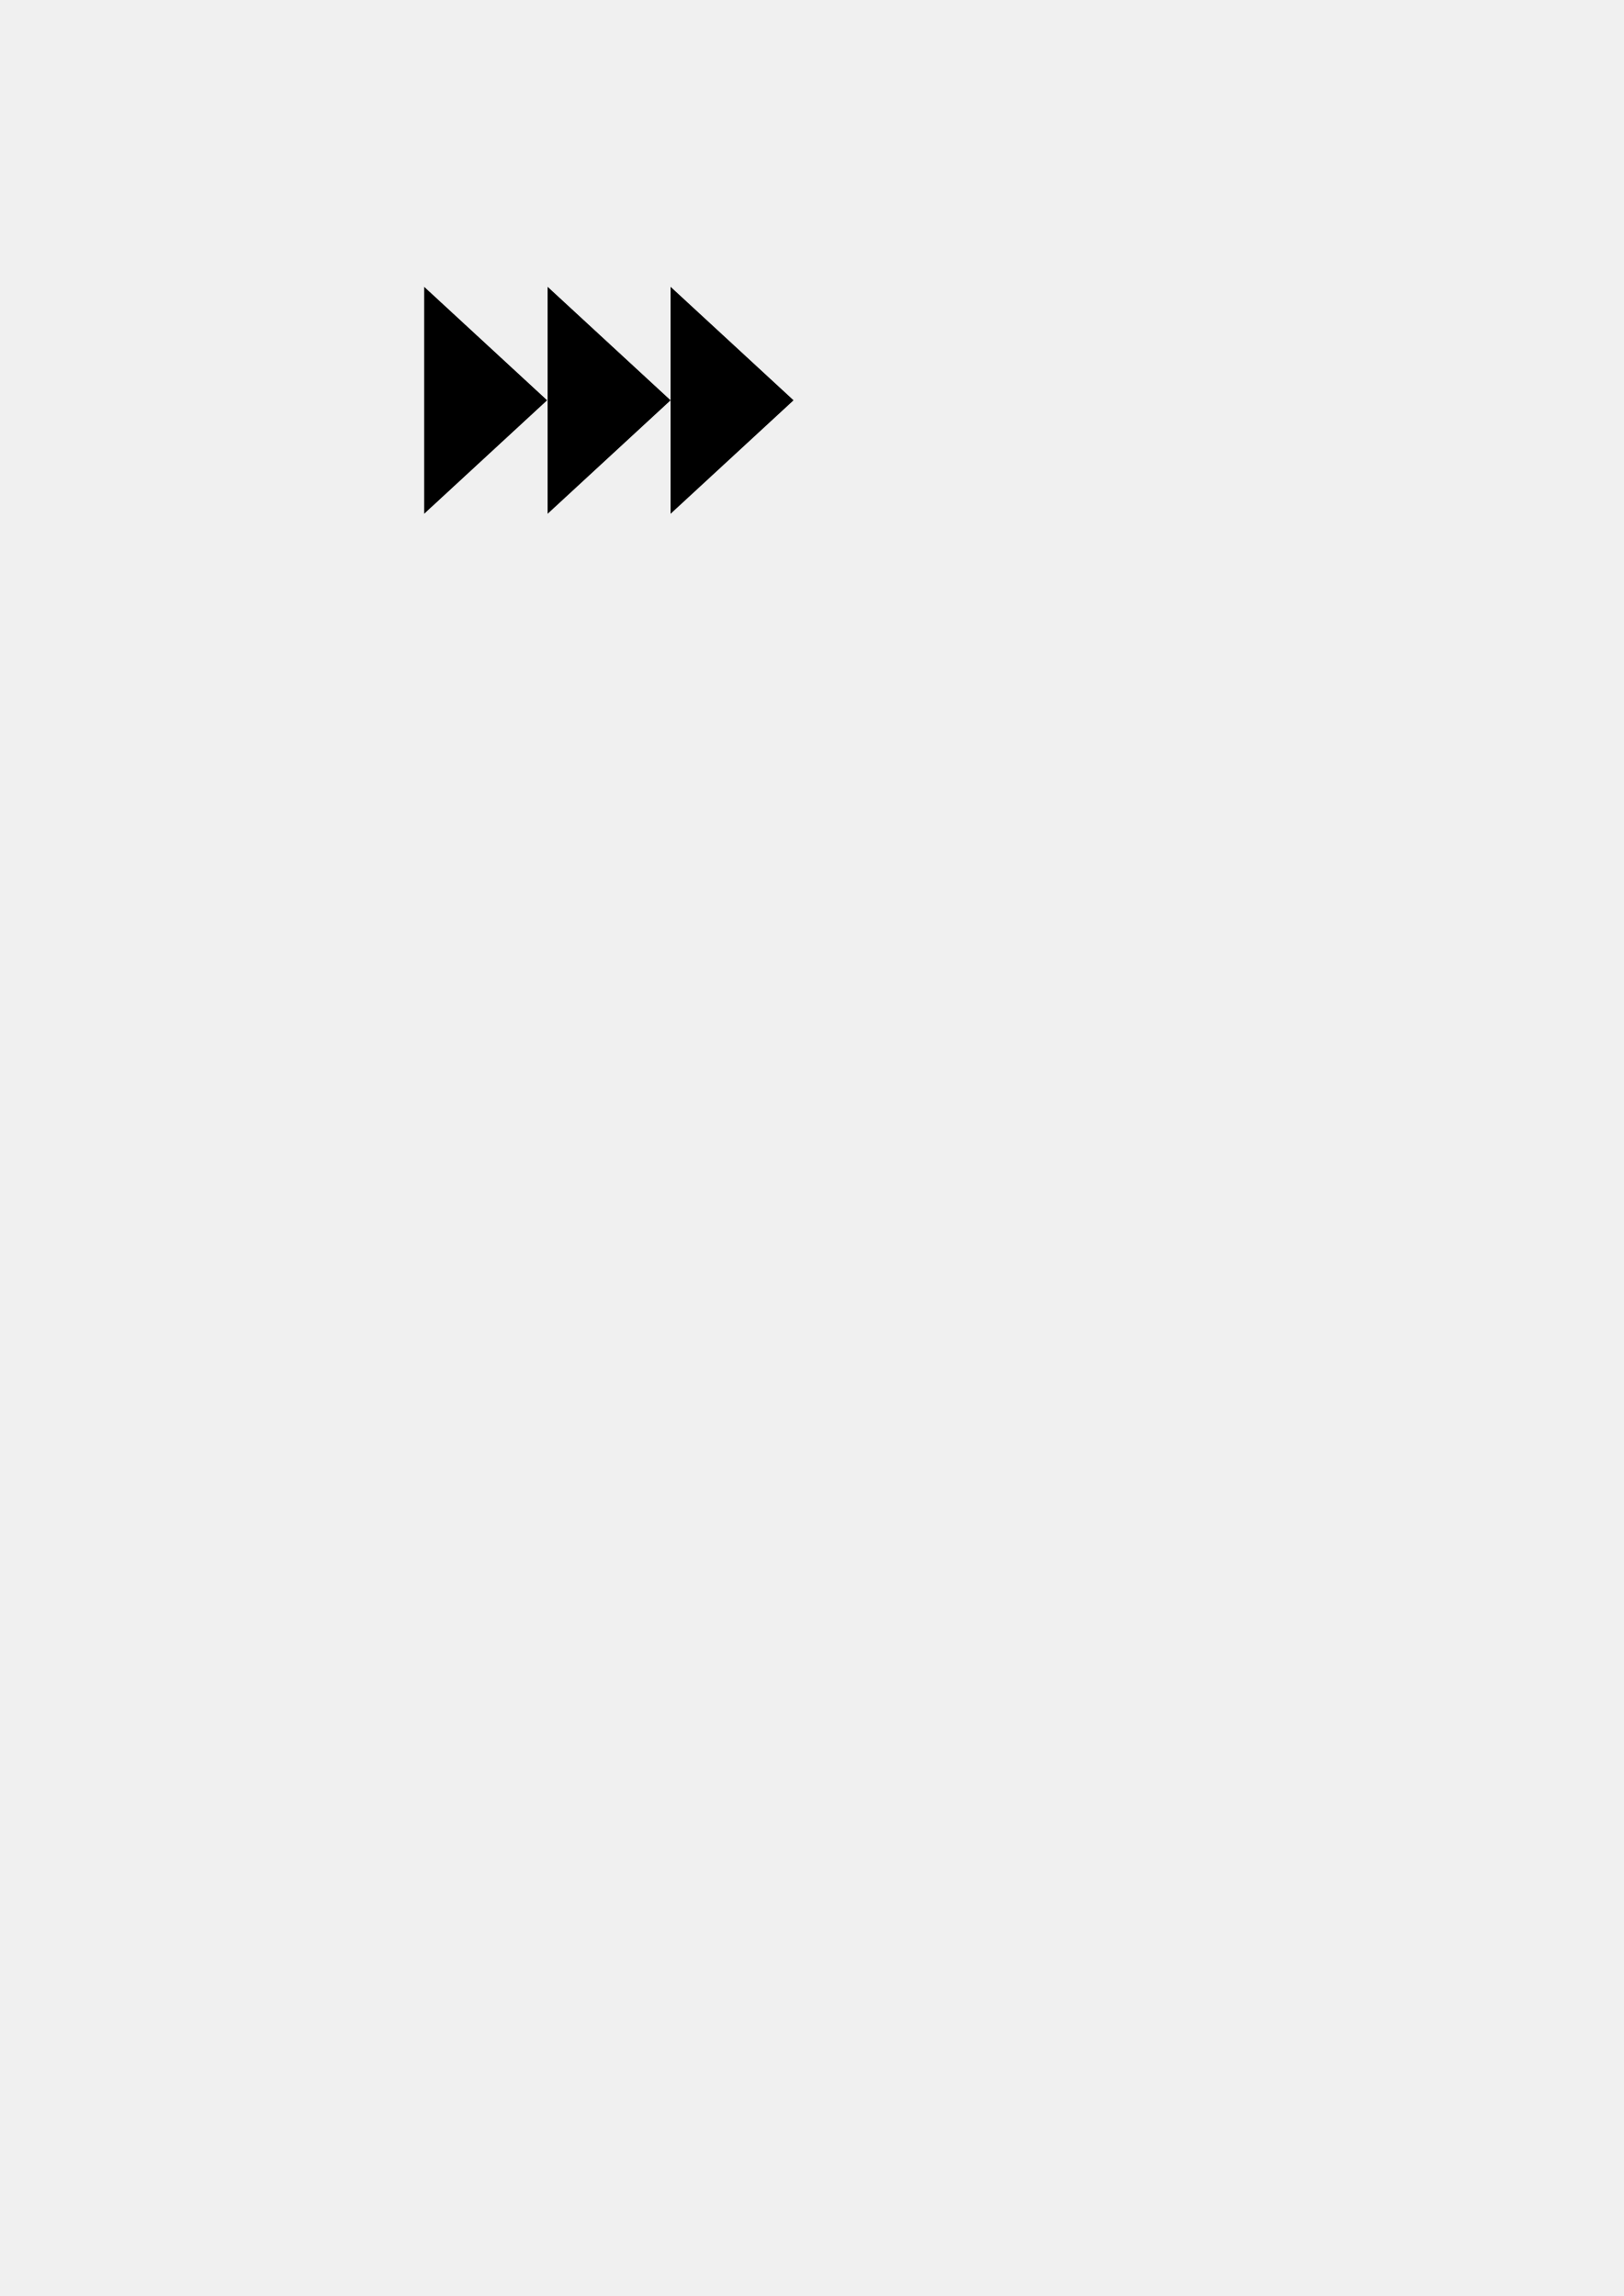
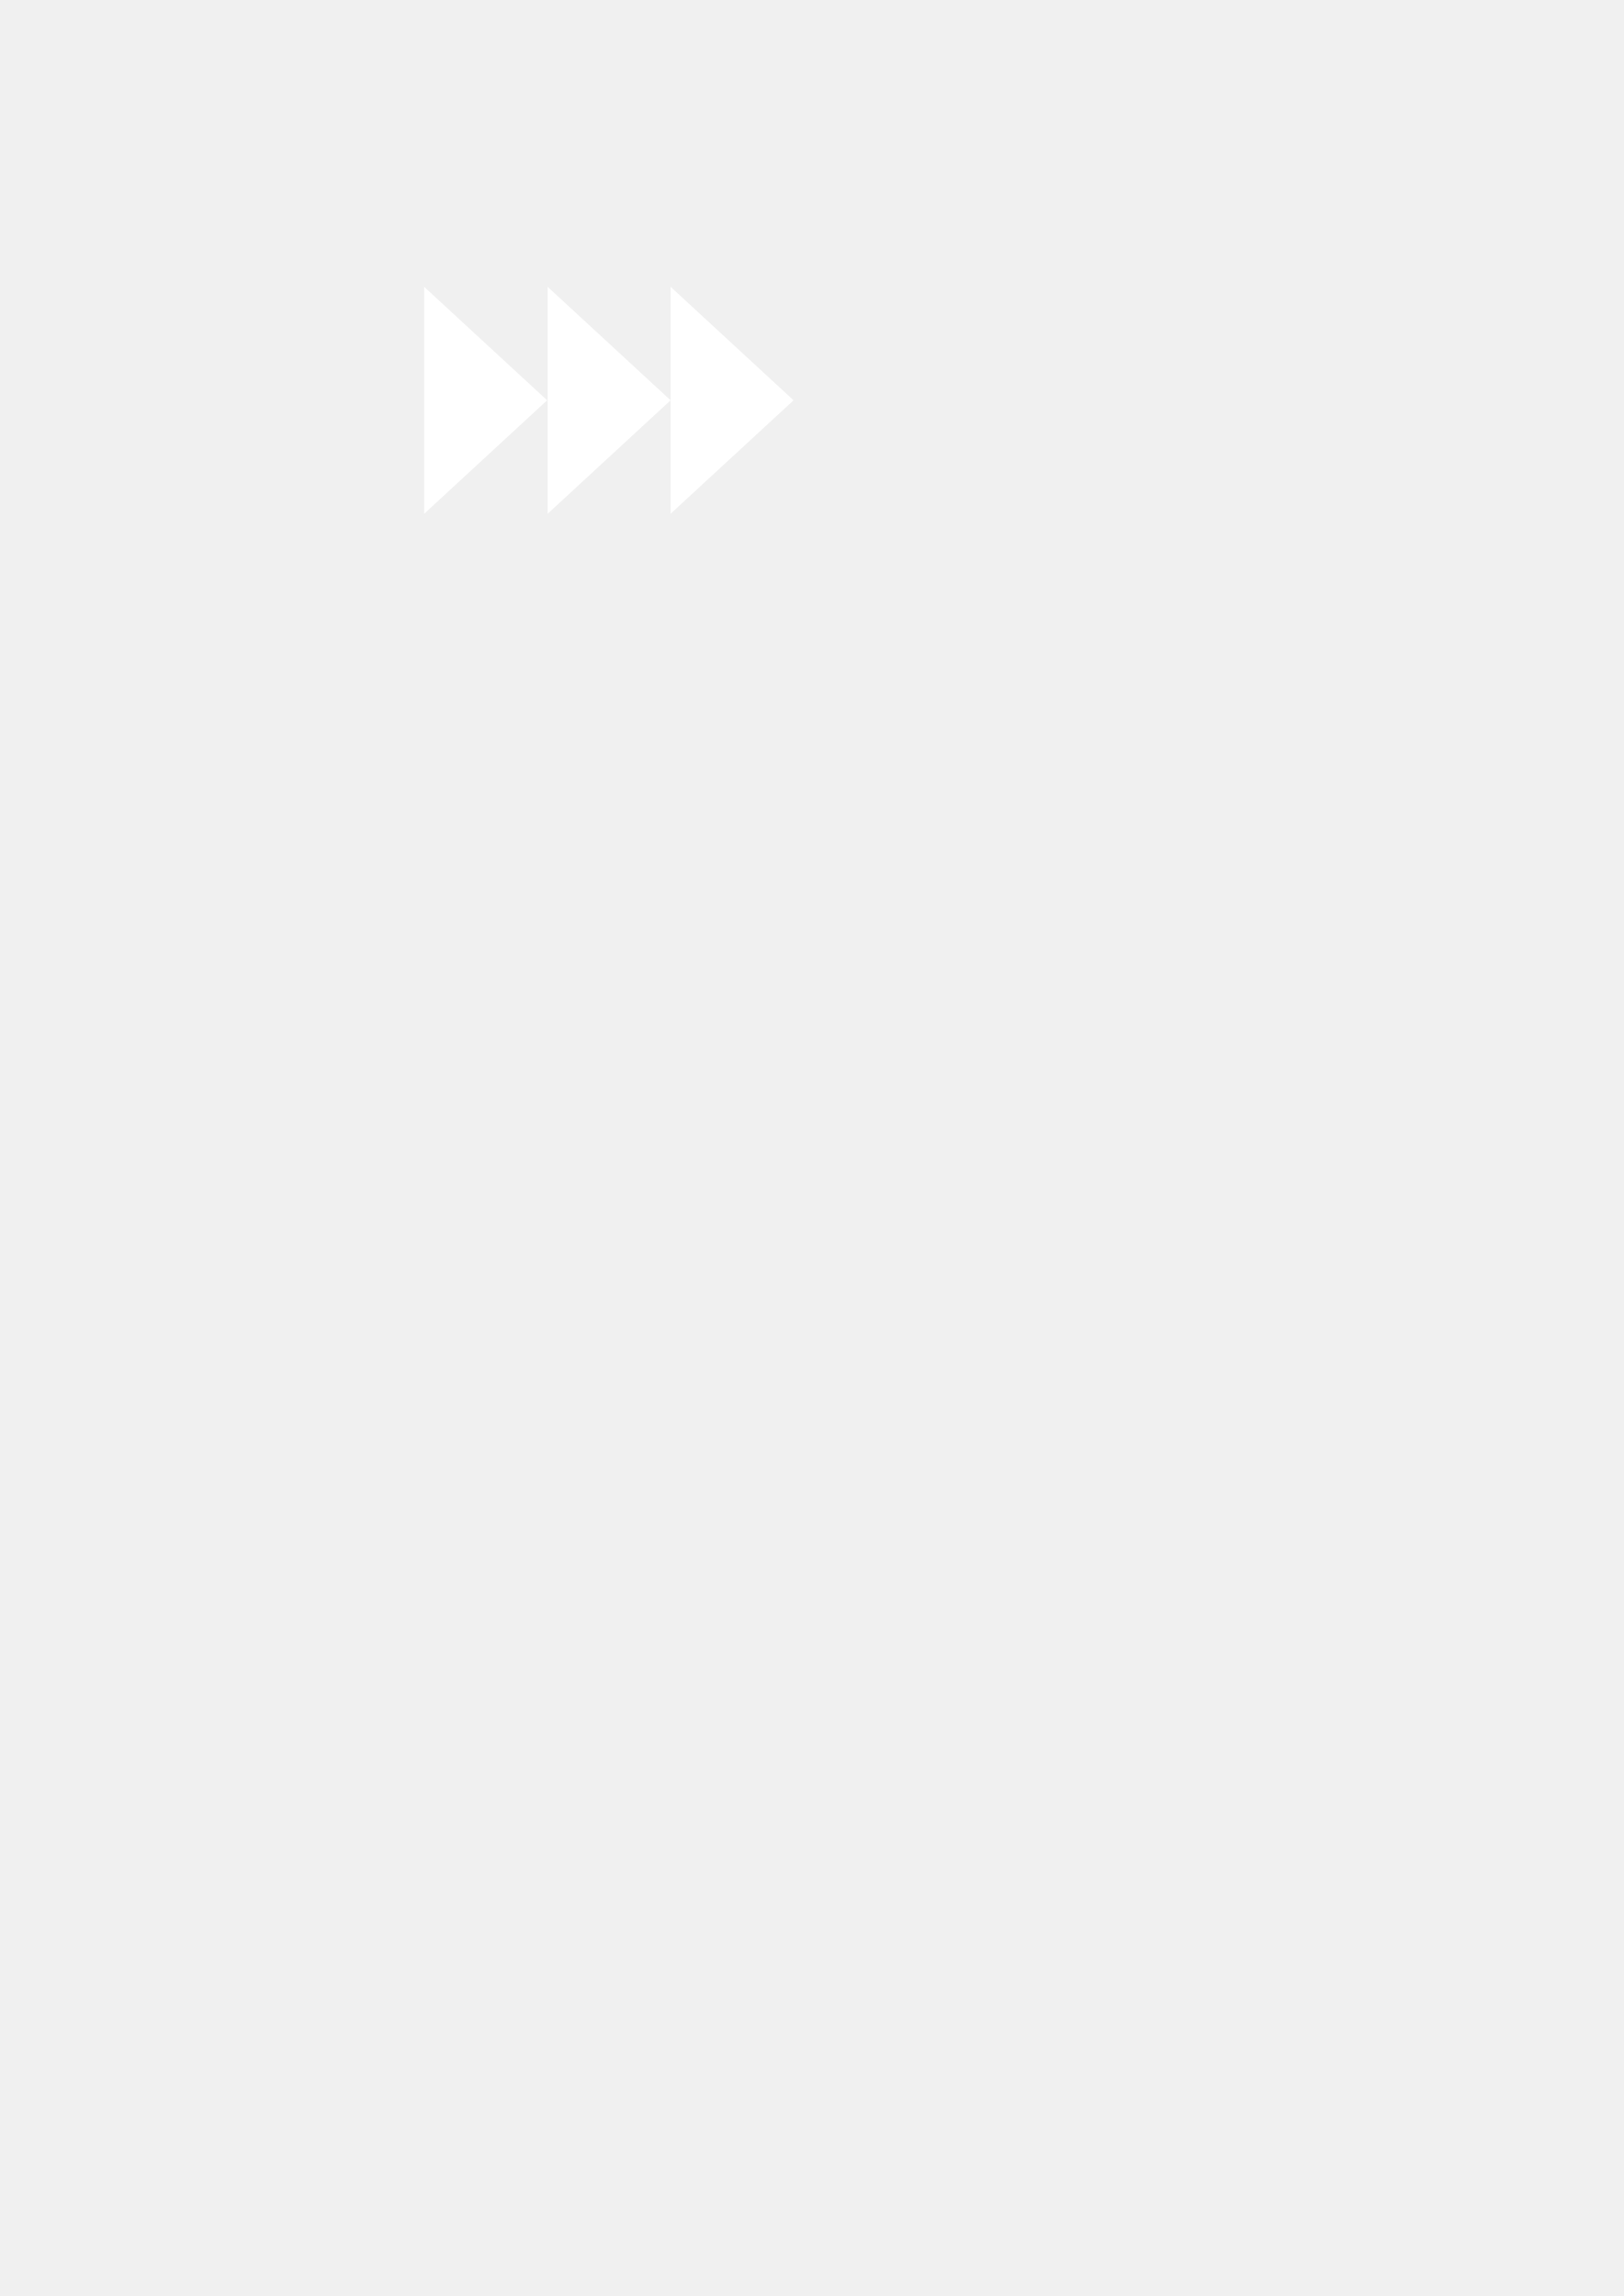
<svg xmlns="http://www.w3.org/2000/svg" width="210mm" height="297mm" viewBox="0 0 210 297" version="1.1" id="svg8">
  <defs id="defs2" />
  <g id="layer1">
    <g id="g893">
-       <path id="rect892" d="M 54.857,37.102 70.76,51.78 54.857,66.459 Z" style="opacity:1;fill:#000000;fill-opacity:1;stroke:none;stroke-width:1.893;stroke-linecap:butt;stroke-linejoin:miter;stroke-miterlimit:4;stroke-dasharray:none;stroke-dashoffset:0;stroke-opacity:1" />
-       <path style="opacity:1;fill:#000000;fill-opacity:1;stroke:none;stroke-width:1.893;stroke-linecap:butt;stroke-linejoin:miter;stroke-miterlimit:4;stroke-dasharray:none;stroke-dashoffset:0;stroke-opacity:1" d="M 70.826,37.102 86.729,51.78 70.826,66.459 Z" id="path859" />
-       <path id="path888" d="M 86.729,37.102 102.632,51.78 86.729,66.459 Z" style="opacity:1;fill:#000000;fill-opacity:1;stroke:none;stroke-width:1.893;stroke-linecap:butt;stroke-linejoin:miter;stroke-miterlimit:4;stroke-dasharray:none;stroke-dashoffset:0;stroke-opacity:1" />
+       <path id="rect892" d="M 54.857,37.102 70.76,51.78 54.857,66.459 Z" style="opacity:1;fill:#ffffff;fill-opacity:1;stroke:none;stroke-width:1.893;stroke-linecap:butt;stroke-linejoin:miter;stroke-miterlimit:4;stroke-dasharray:none;stroke-dashoffset:0;stroke-opacity:1" />
+       <path style="opacity:1;fill:#ffffff;fill-opacity:1;stroke:none;stroke-width:1.893;stroke-linecap:butt;stroke-linejoin:miter;stroke-miterlimit:4;stroke-dasharray:none;stroke-dashoffset:0;stroke-opacity:1" d="M 70.826,37.102 86.729,51.78 70.826,66.459 Z" id="path859" />
+       <path id="path888" d="M 86.729,37.102 102.632,51.78 86.729,66.459 Z" style="opacity:1;fill:#ffffff;fill-opacity:1;stroke:none;stroke-width:1.893;stroke-linecap:butt;stroke-linejoin:miter;stroke-miterlimit:4;stroke-dasharray:none;stroke-dashoffset:0;stroke-opacity:1" />
    </g>
  </g>
</svg>
